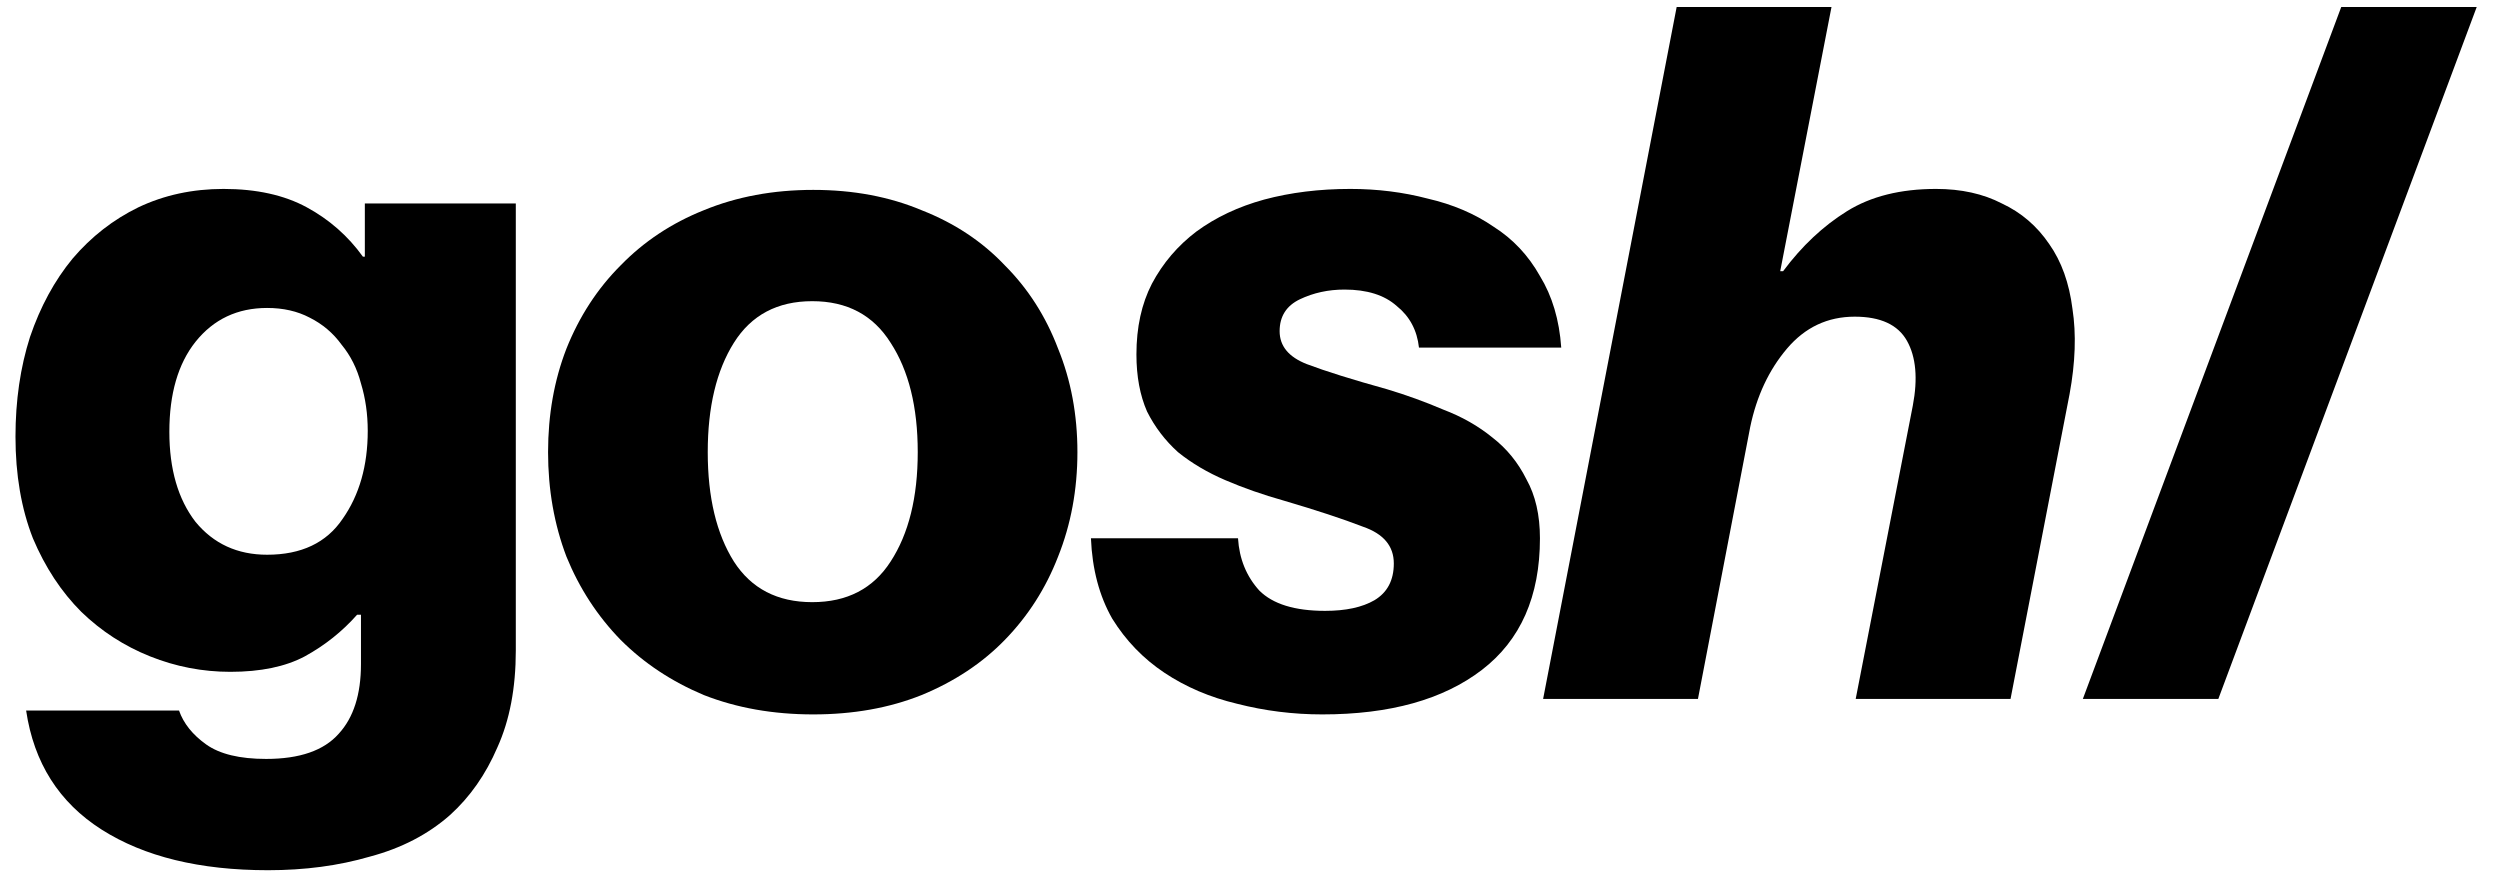
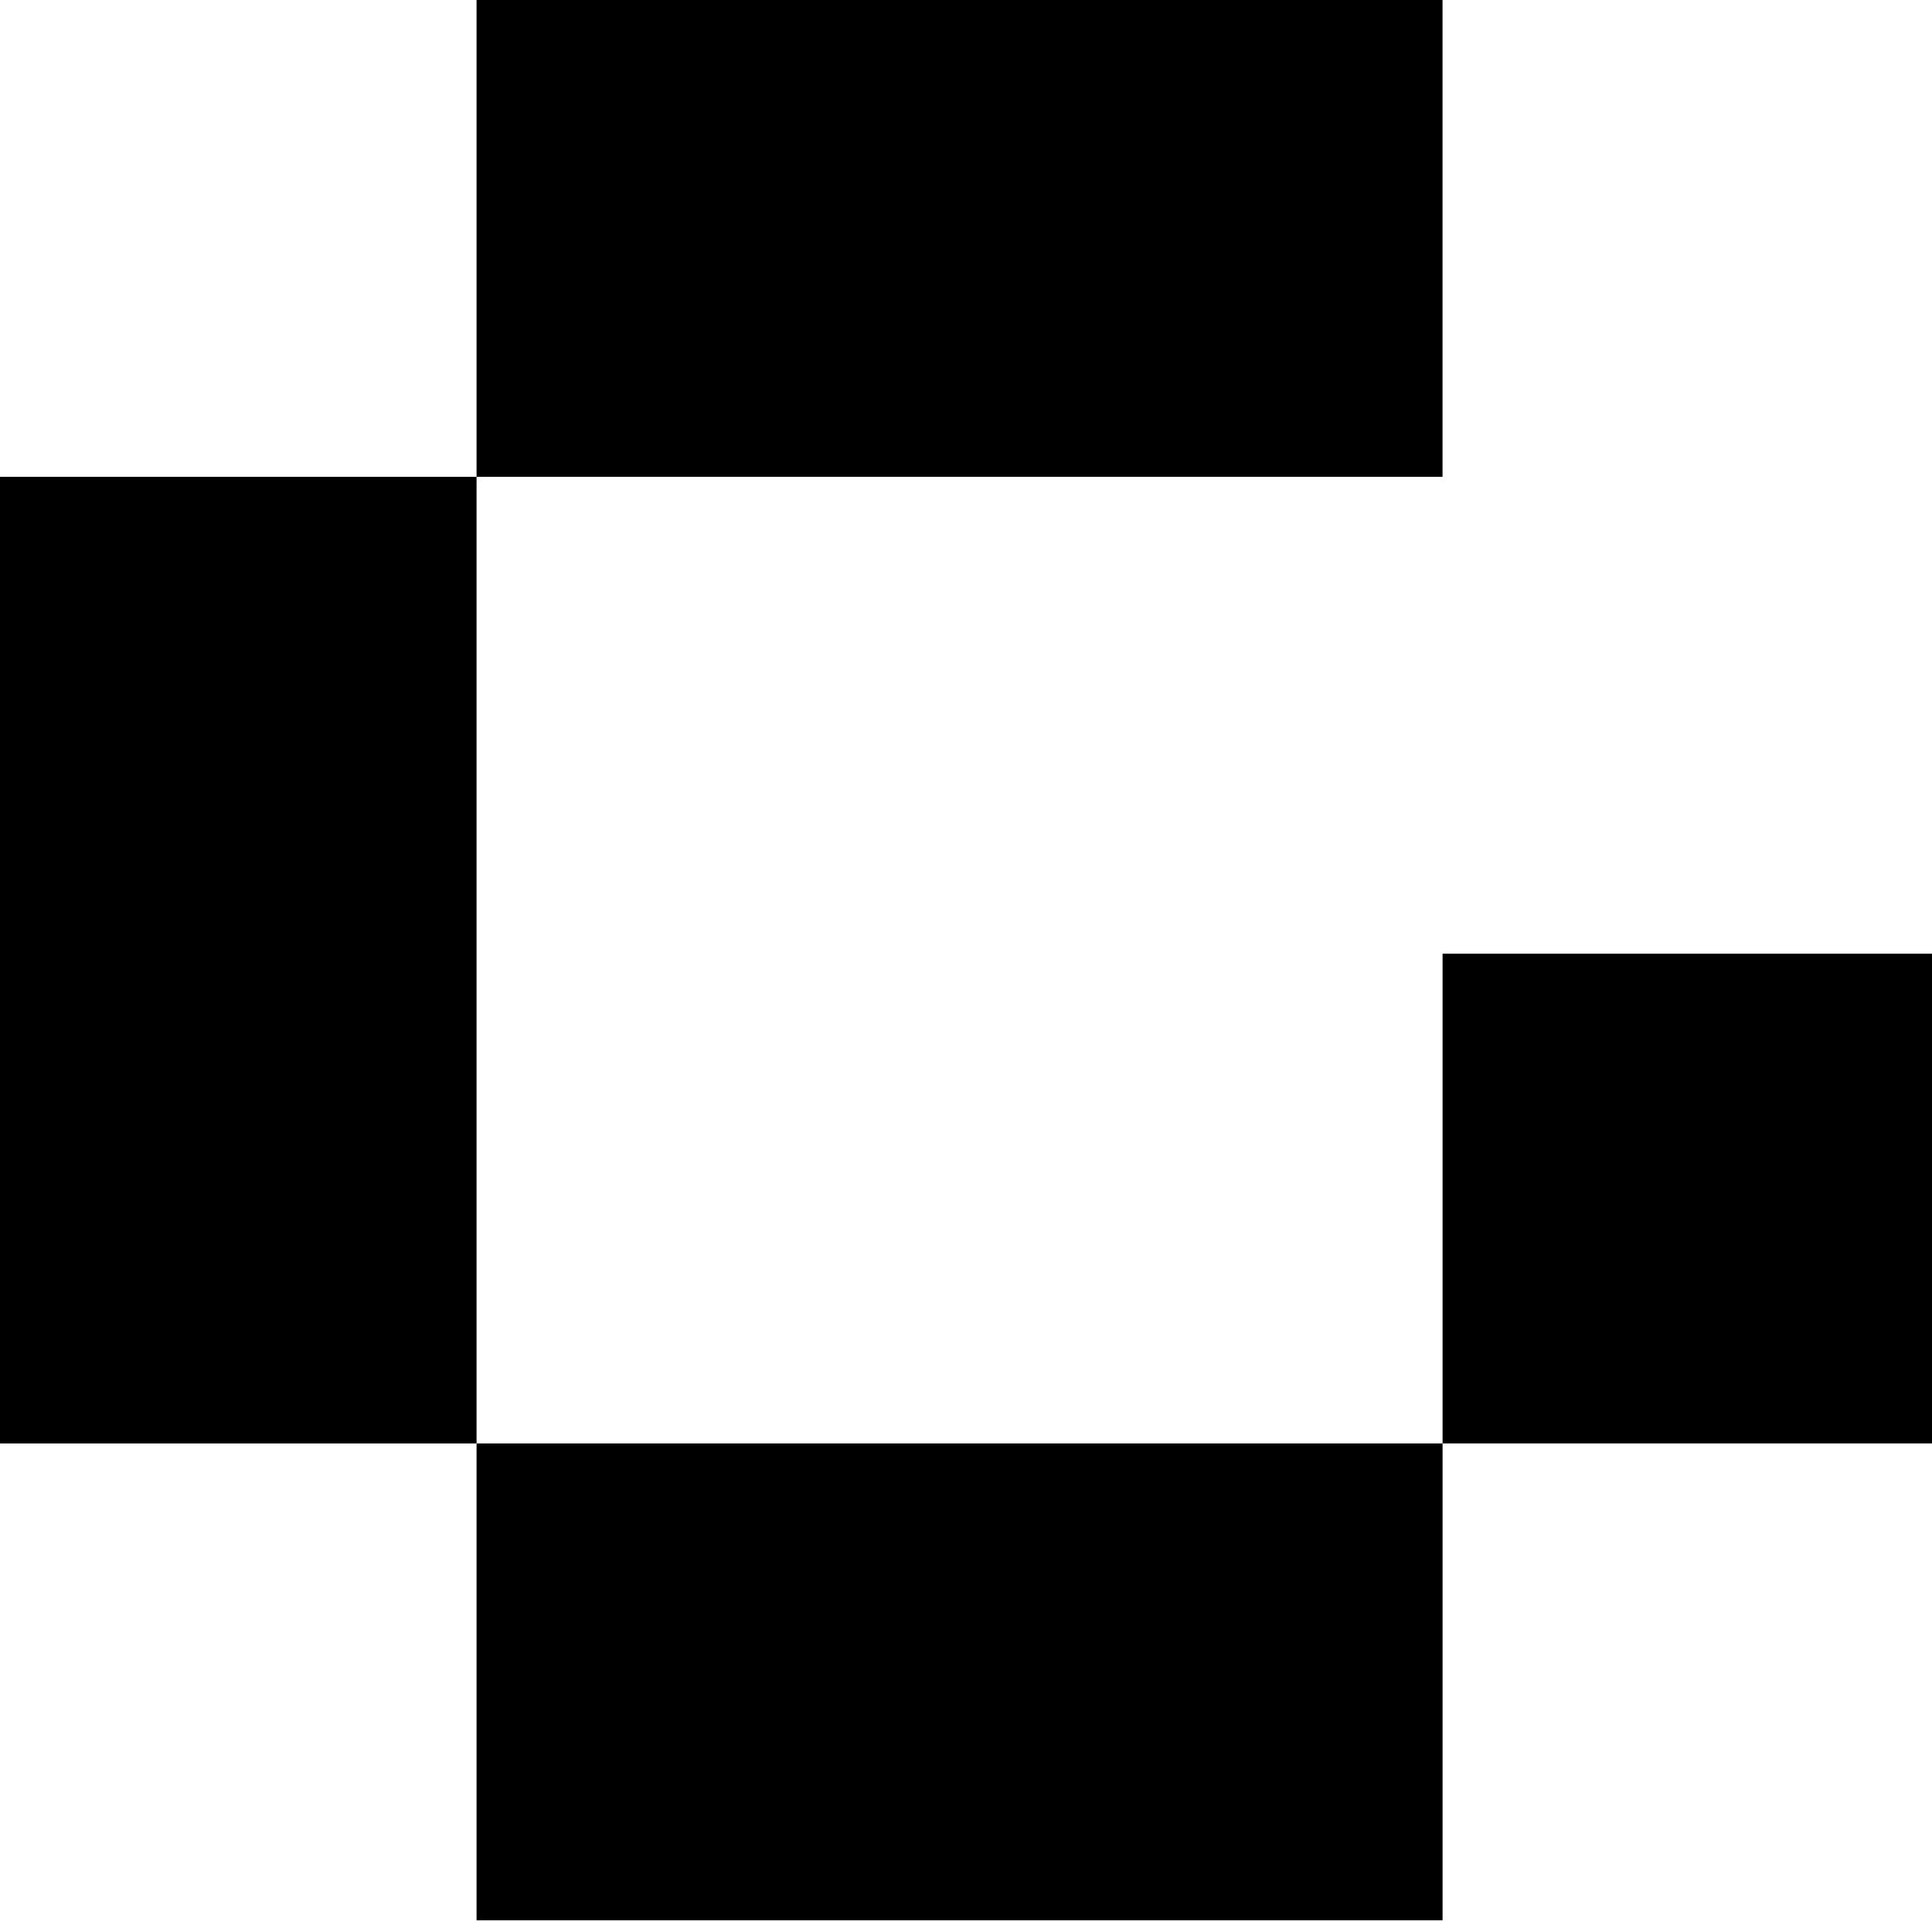
- <svg xmlns="http://www.w3.org/2000/svg" width="93" height="33" viewBox="0 0 93 33" fill="none">
-   <path d="M9.972 32.372C7.428 32.372 5.364 31.868 3.78 30.86C2.196 29.852 1.26 28.376 0.972 26.432H6.66C6.828 26.912 7.164 27.332 7.668 27.692C8.172 28.052 8.916 28.232 9.9 28.232C11.148 28.232 12.048 27.92 12.6 27.296C13.152 26.696 13.428 25.832 13.428 24.704V22.868H13.284C12.732 23.492 12.084 24.008 11.34 24.416C10.62 24.8 9.696 24.992 8.568 24.992C7.536 24.992 6.54 24.8 5.58 24.416C4.62 24.032 3.768 23.48 3.024 22.76C2.28 22.016 1.68 21.104 1.224 20.024C0.792 18.92 0.576 17.66 0.576 16.244C0.576 14.9 0.756 13.664 1.116 12.536C1.5 11.408 2.028 10.436 2.7 9.62C3.396 8.804 4.212 8.168 5.148 7.712C6.108 7.256 7.164 7.028 8.316 7.028C9.54 7.028 10.572 7.256 11.412 7.712C12.252 8.168 12.948 8.78 13.5 9.548H13.572V7.568H19.188V24.2C19.188 25.592 18.96 26.792 18.504 27.8C18.072 28.808 17.484 29.648 16.74 30.32C15.924 31.04 14.928 31.556 13.752 31.868C12.6 32.204 11.34 32.372 9.972 32.372ZM9.936 20.636C11.208 20.636 12.144 20.192 12.744 19.304C13.368 18.416 13.68 17.324 13.68 16.028C13.68 15.404 13.596 14.816 13.428 14.264C13.284 13.712 13.044 13.232 12.708 12.824C12.396 12.392 12 12.056 11.52 11.816C11.064 11.576 10.536 11.456 9.936 11.456C8.832 11.456 7.944 11.876 7.272 12.716C6.624 13.532 6.3 14.648 6.3 16.064C6.3 17.456 6.624 18.572 7.272 19.412C7.944 20.228 8.832 20.636 9.936 20.636Z" fill="black" />
-   <path d="M30.216 22.4C31.512 22.4 32.484 21.896 33.132 20.888C33.804 19.856 34.14 18.5 34.14 16.82C34.14 15.14 33.804 13.784 33.132 12.752C32.484 11.72 31.512 11.204 30.216 11.204C28.92 11.204 27.948 11.72 27.3 12.752C26.652 13.784 26.328 15.14 26.328 16.82C26.328 18.5 26.652 19.856 27.3 20.888C27.948 21.896 28.92 22.4 30.216 22.4ZM30.252 26.576C28.764 26.576 27.408 26.336 26.183 25.856C24.983 25.352 23.952 24.668 23.088 23.804C22.224 22.916 21.552 21.884 21.072 20.708C20.616 19.508 20.388 18.212 20.388 16.82C20.388 15.428 20.616 14.144 21.072 12.968C21.552 11.768 22.224 10.736 23.088 9.872C23.952 8.984 24.983 8.3 26.183 7.82C27.408 7.316 28.764 7.064 30.252 7.064C31.74 7.064 33.084 7.316 34.284 7.82C35.508 8.3 36.54 8.984 37.38 9.872C38.244 10.736 38.904 11.768 39.36 12.968C39.84 14.144 40.08 15.428 40.08 16.82C40.08 18.212 39.84 19.508 39.36 20.708C38.904 21.884 38.244 22.916 37.38 23.804C36.54 24.668 35.508 25.352 34.284 25.856C33.084 26.336 31.74 26.576 30.252 26.576Z" fill="black" />
-   <path d="M49.187 26.576C48.106 26.576 47.05 26.444 46.019 26.18C45.011 25.94 44.111 25.556 43.319 25.028C42.526 24.5 41.879 23.828 41.374 23.012C40.895 22.172 40.63 21.176 40.583 20.024H46.054C46.102 20.792 46.367 21.44 46.846 21.968C47.35 22.472 48.166 22.724 49.294 22.724C50.062 22.724 50.675 22.592 51.13 22.328C51.611 22.04 51.85 21.584 51.85 20.96C51.85 20.312 51.467 19.856 50.699 19.592C49.955 19.304 48.971 18.98 47.746 18.62C46.978 18.404 46.258 18.152 45.587 17.864C44.914 17.576 44.327 17.228 43.822 16.82C43.343 16.388 42.959 15.884 42.67 15.308C42.407 14.708 42.275 14 42.275 13.184C42.275 12.176 42.467 11.3 42.85 10.556C43.258 9.788 43.81 9.14 44.507 8.612C45.227 8.084 46.066 7.688 47.026 7.424C48.011 7.16 49.078 7.028 50.23 7.028C51.239 7.028 52.199 7.148 53.111 7.388C54.047 7.604 54.862 7.952 55.559 8.432C56.279 8.888 56.855 9.5 57.286 10.268C57.742 11.012 58.007 11.9 58.078 12.932H52.786C52.715 12.284 52.438 11.768 51.959 11.384C51.502 10.976 50.855 10.772 50.014 10.772C49.414 10.772 48.862 10.892 48.358 11.132C47.855 11.372 47.602 11.768 47.602 12.32C47.602 12.872 47.938 13.28 48.611 13.544C49.306 13.808 50.303 14.12 51.599 14.48C52.319 14.696 53.014 14.948 53.687 15.236C54.383 15.5 54.995 15.848 55.523 16.28C56.05 16.688 56.471 17.204 56.782 17.828C57.118 18.428 57.286 19.16 57.286 20.024C57.286 22.184 56.566 23.816 55.127 24.92C53.687 26.024 51.706 26.576 49.187 26.576Z" fill="black" />
-   <path d="M62.372 0.26H68.132L66.224 10.088H66.332C67.028 9.152 67.82 8.408 68.708 7.856C69.596 7.304 70.7 7.028 72.02 7.028C72.956 7.028 73.772 7.208 74.468 7.568C75.188 7.904 75.776 8.408 76.232 9.08C76.688 9.728 76.976 10.532 77.096 11.492C77.24 12.428 77.204 13.484 76.988 14.66L74.792 26H69.032L71.156 15.092C71.348 14.084 71.276 13.28 70.94 12.68C70.604 12.08 69.956 11.78 68.996 11.78C67.988 11.78 67.148 12.176 66.476 12.968C65.804 13.76 65.348 14.732 65.108 15.884L63.164 26H57.404L62.372 0.26Z" fill="black" />
-   <path d="M87.094 0.26H92.134L82.522 26H77.482L87.094 0.26Z" fill="black" />
+ <svg xmlns="http://www.w3.org/2000/svg" width="168" height="167" viewBox="0 0 168 167" fill="currentColor">
+   <path d="M0 41.469H41.44V125.531H0V41.469Z" />
+   <path d="M41.44 125.531H125.441V167H41.44V125.531Z" />
+   <path d="M41.44 0H125.438V41.469H41.44V0Z" />
+   <path d="M125.441 82.939H168V125.528H125.441V82.939Z" />
</svg>
